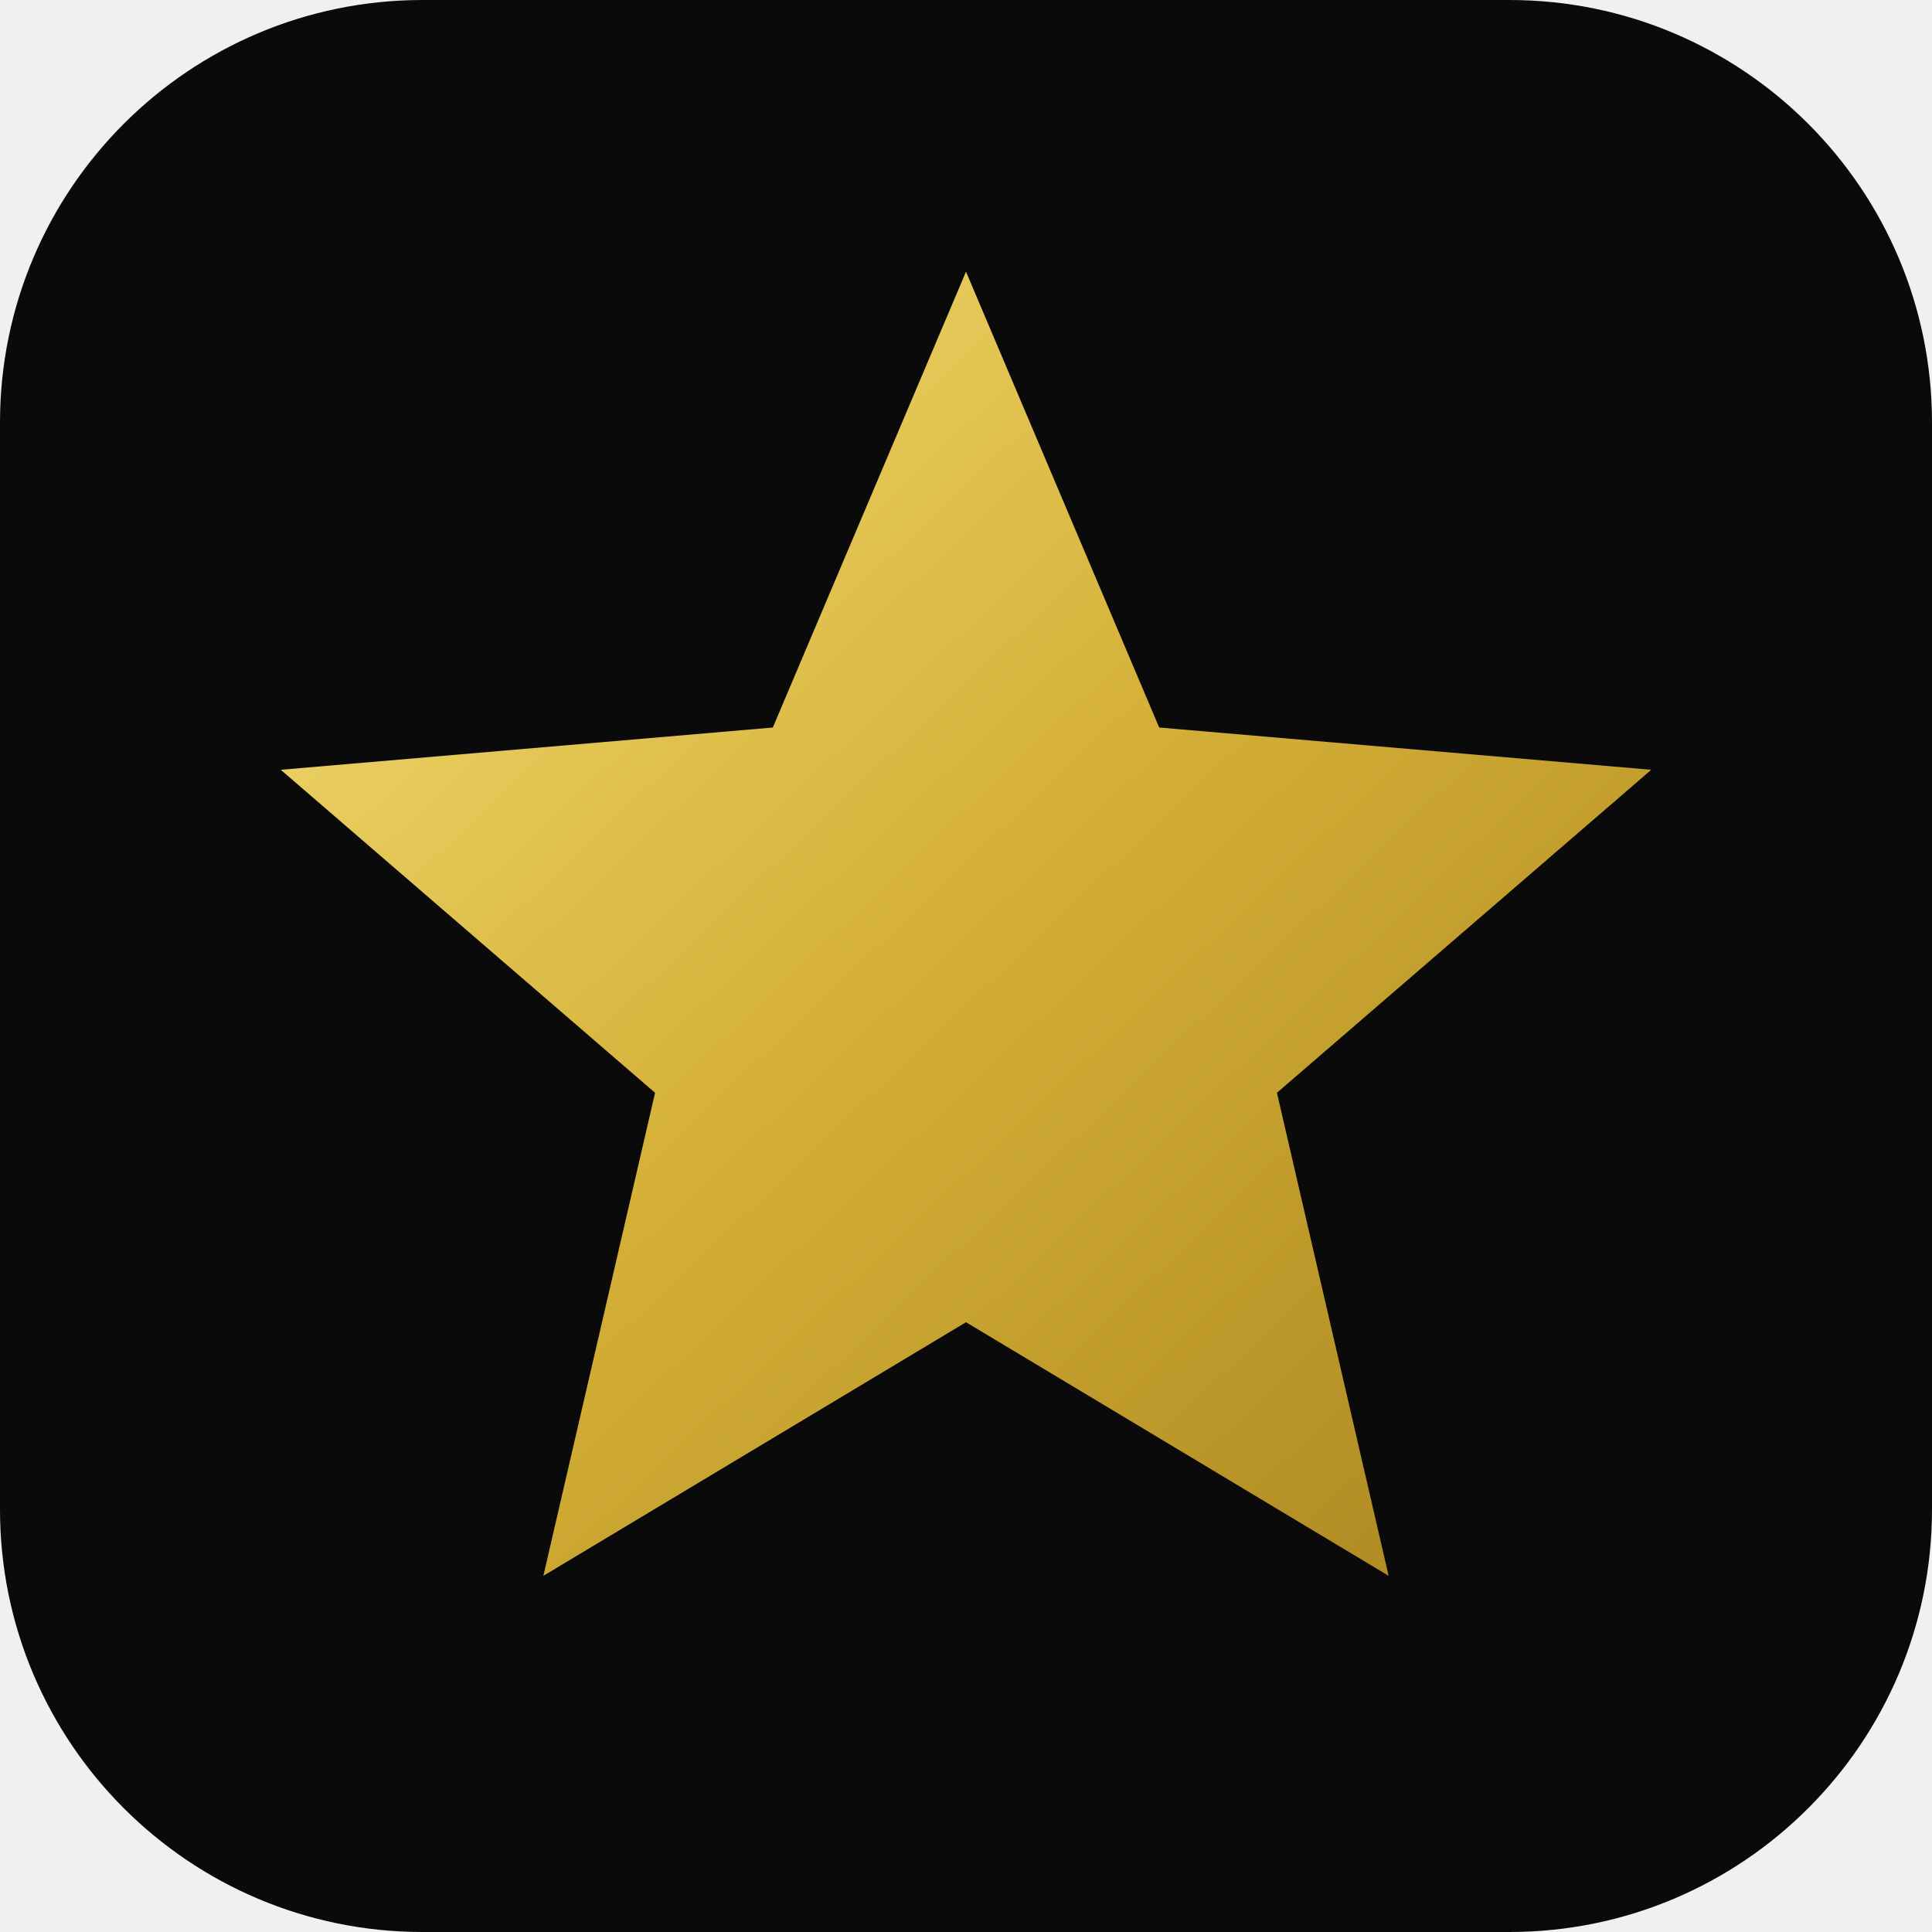
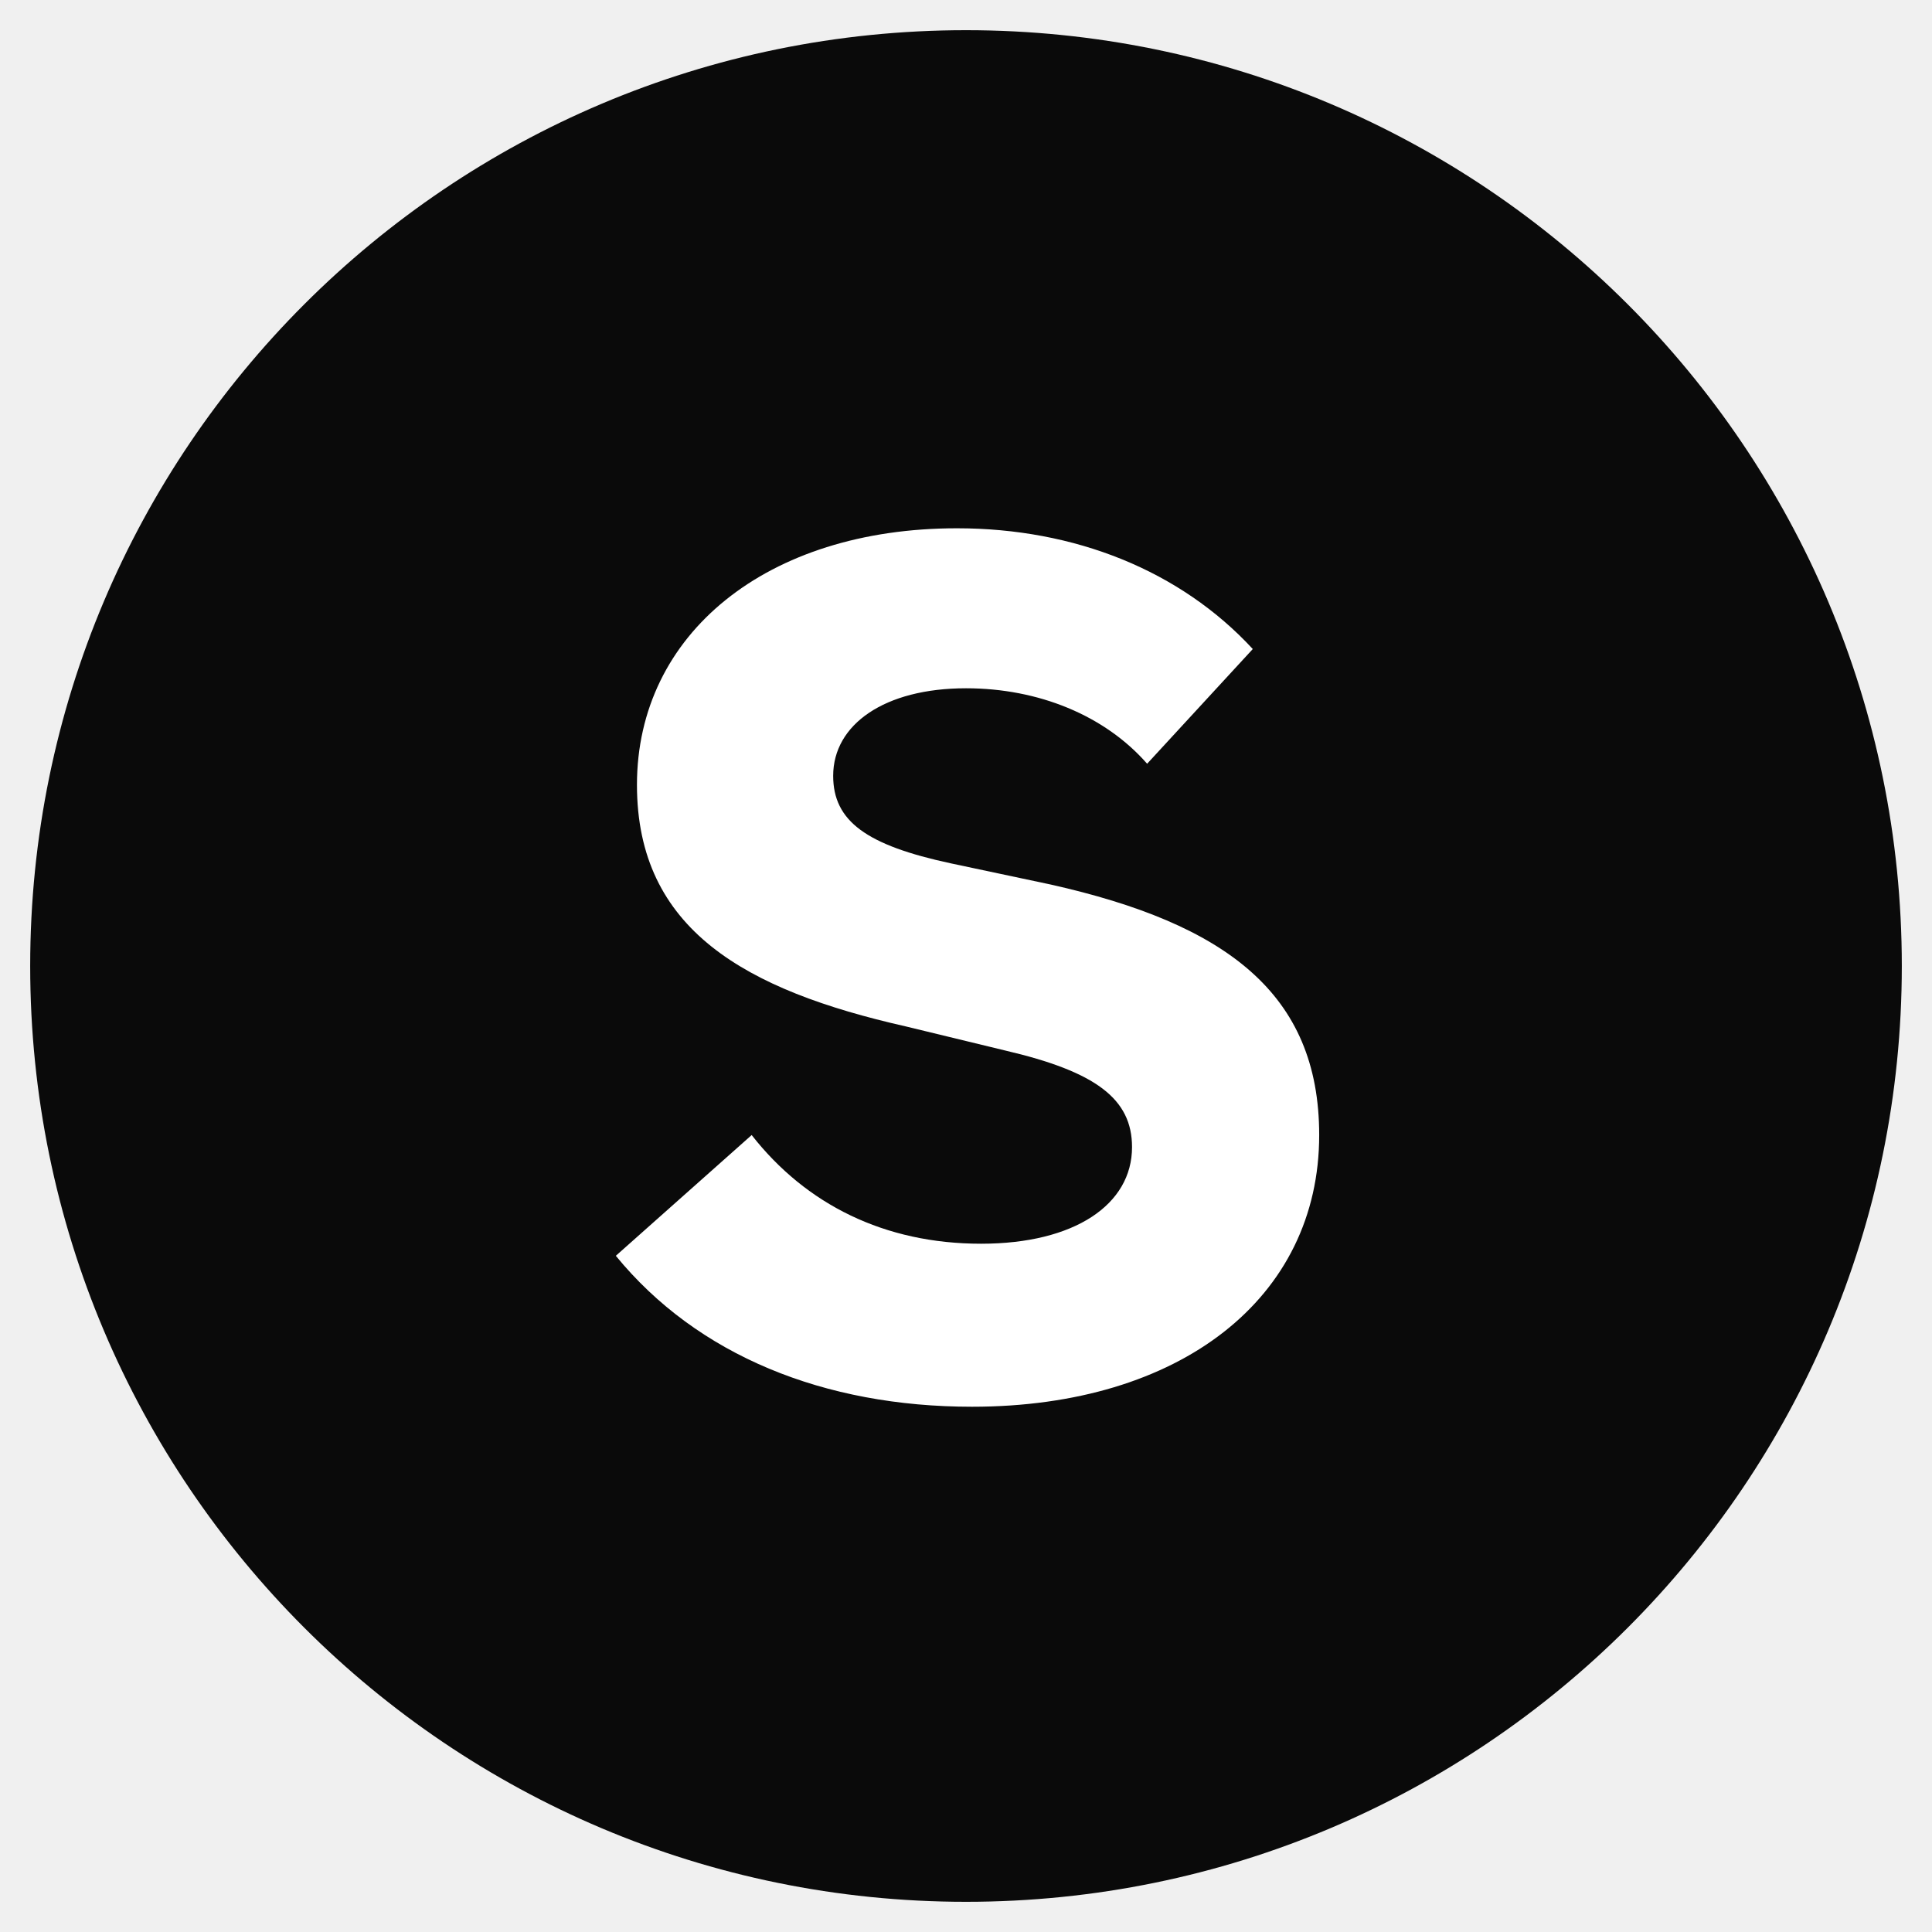
<svg xmlns="http://www.w3.org/2000/svg" viewBox="0 0 64 64">
-   <defs>
-     <linearGradient id="g" x1="0" y1="0" x2="1" y2="1">
-       <stop offset="0" stop-color="#F6E27A" />
-       <stop offset=".5" stop-color="#D4AF37" />
-       <stop offset="1" stop-color="#A8841F" />
-     </linearGradient>
-   </defs>
-   <rect width="64" height="64" rx="14" fill="#0A0A0A" />
-   <path fill="url(#g)" d="M32 9l6.4 15.1 16.3 1.4-12.4 10.7 3.7 16L32 43.8 18 52.2l3.7-16L9.3 25.5l16.3-1.4z" />
+   <circle cx="32" cy="32" r="31" fill="#0A0A0A" />
+   <path fill="#FFFFFF" d="M41.5 21.5c-2.4-2.6-5.9-4-9.8-4-6.3 0-10.6 3.5-10.6 8.5 0 4.8 3.6 6.8 8.9 8l3.3.8c3 .7 4.2 1.6 4.2 3.2 0 1.9-1.9 3.2-5 3.2-3.2 0-5.8-1.3-7.6-3.6l-4.5 4c2.7 3.3 6.9 5 11.8 5 6.9 0 11.5-3.6 11.5-9 0-4.7-3.1-7-8.9-8.3l-3.3-.7c-2.8-.6-3.9-1.4-3.9-2.9 0-1.7 1.7-2.9 4.4-2.9 2.4 0 4.6.9 6 2.5z" />
</svg>
